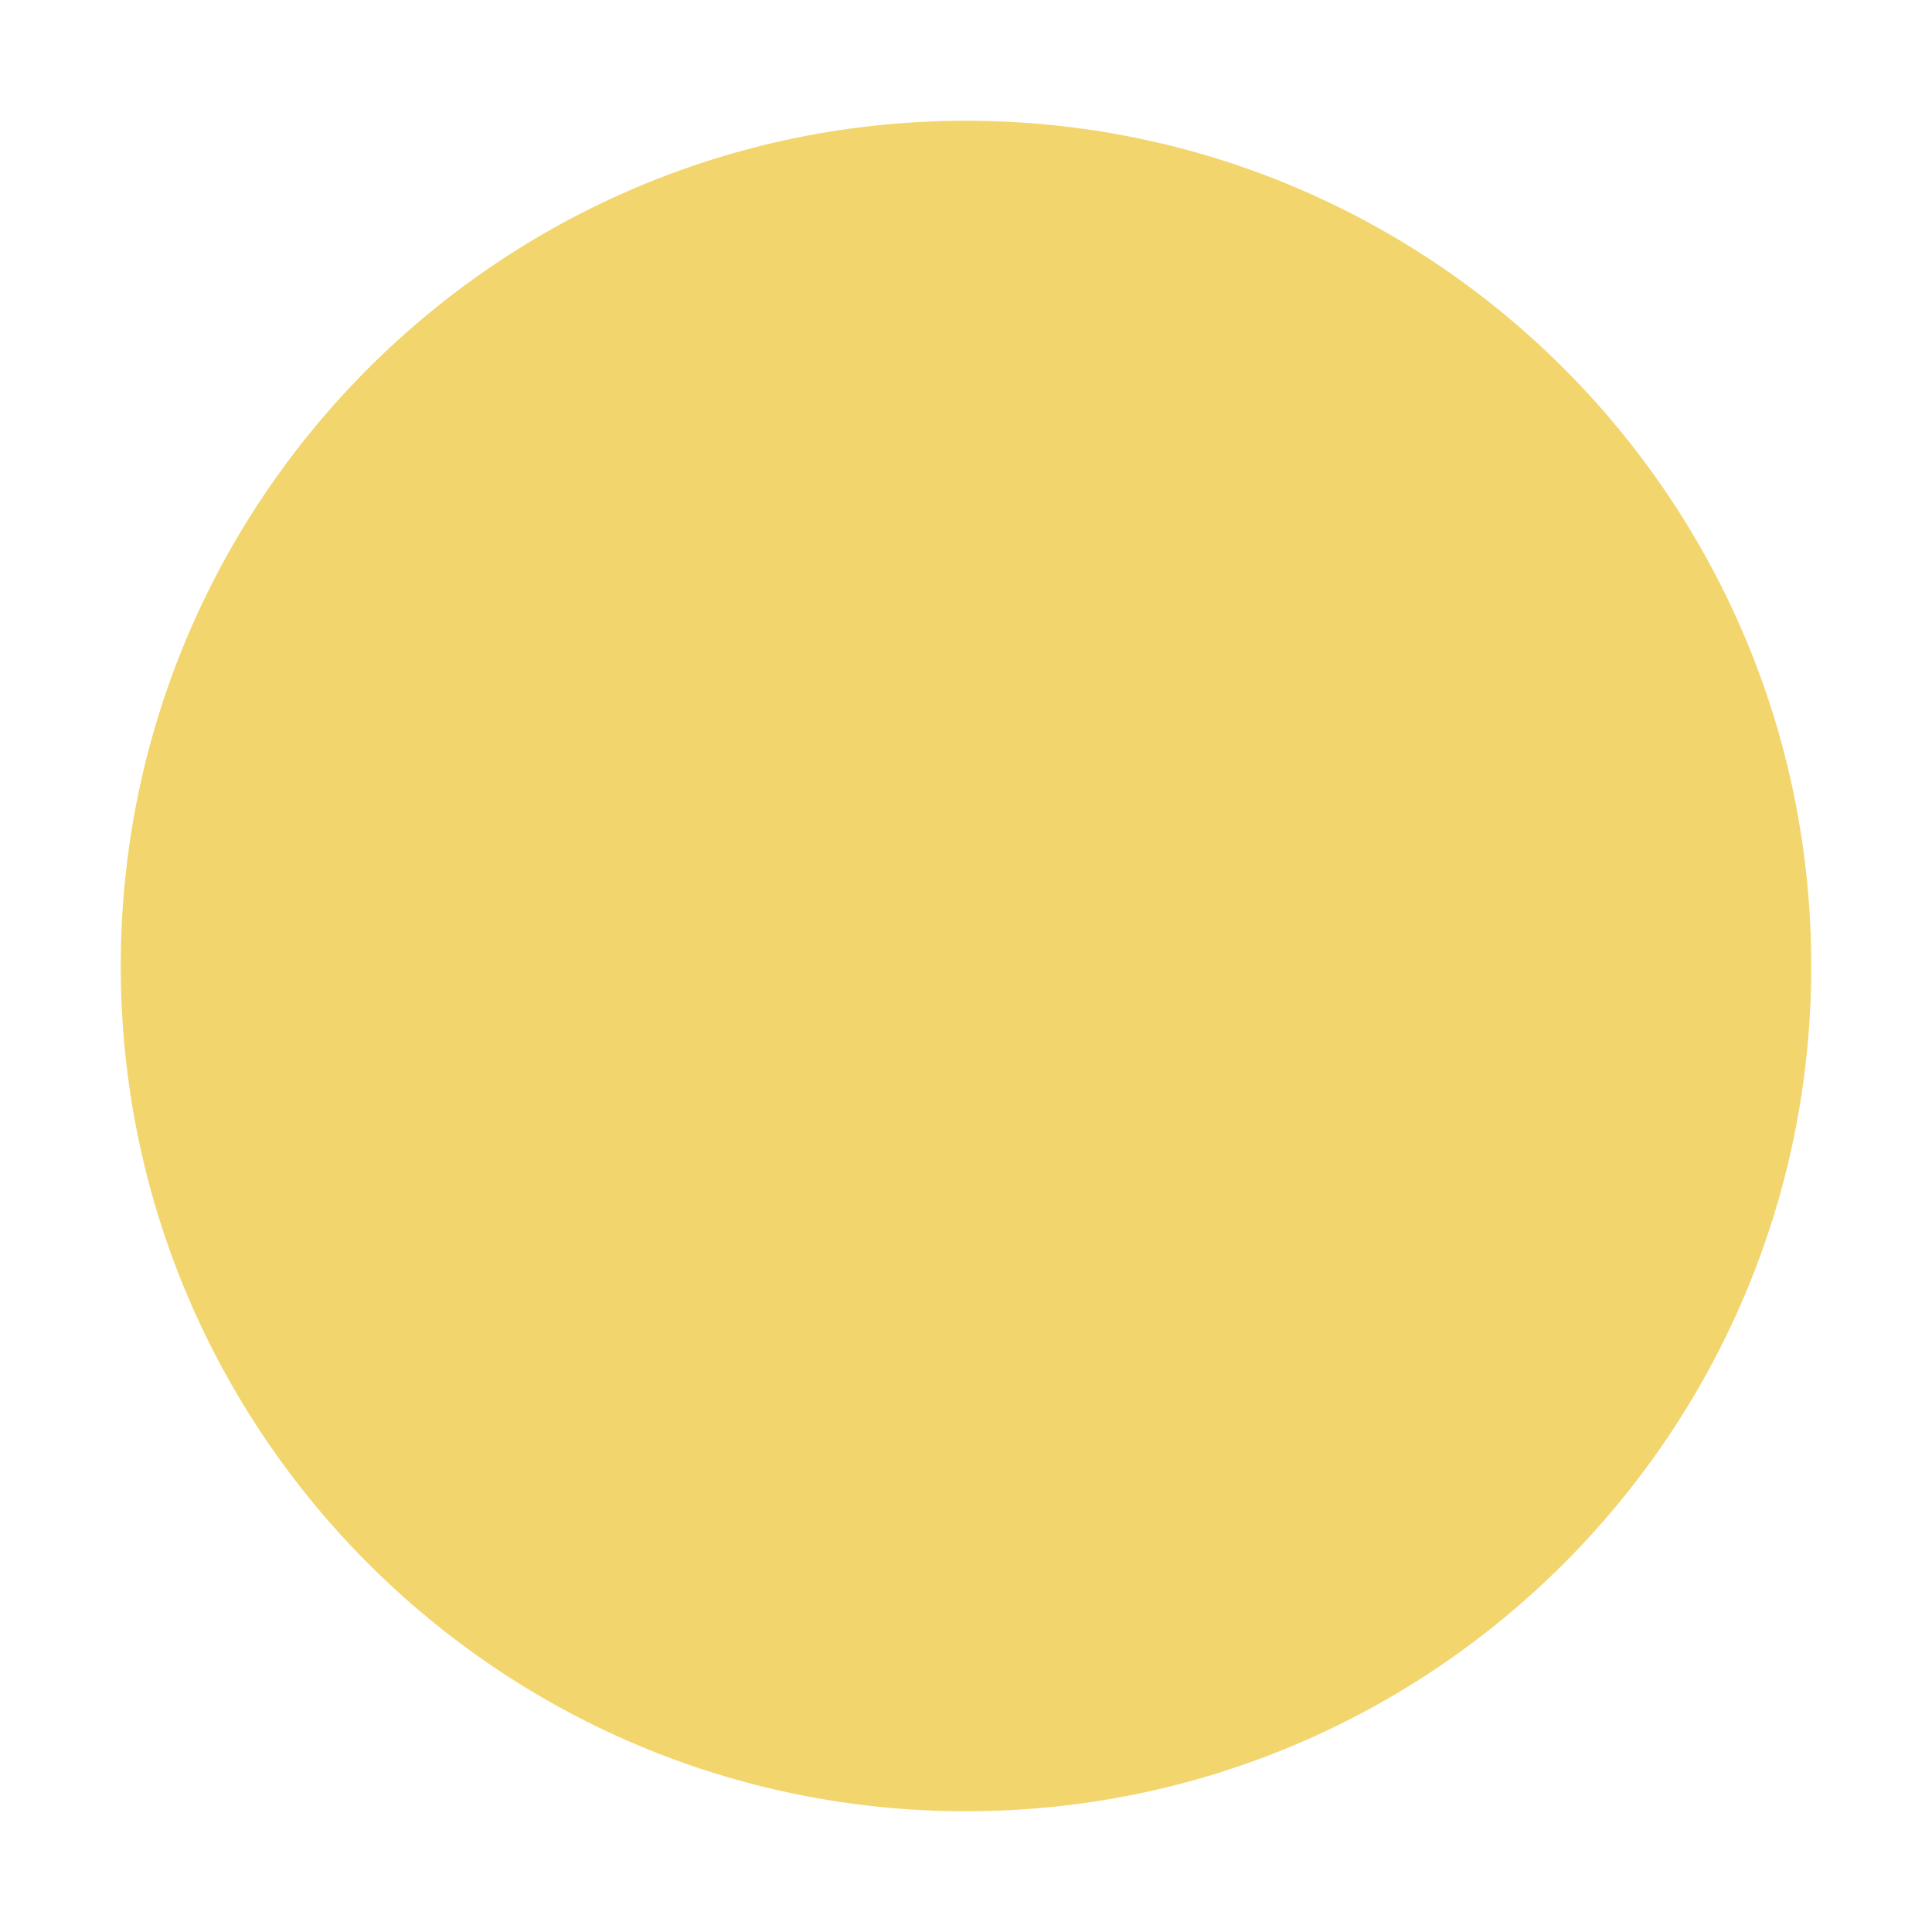
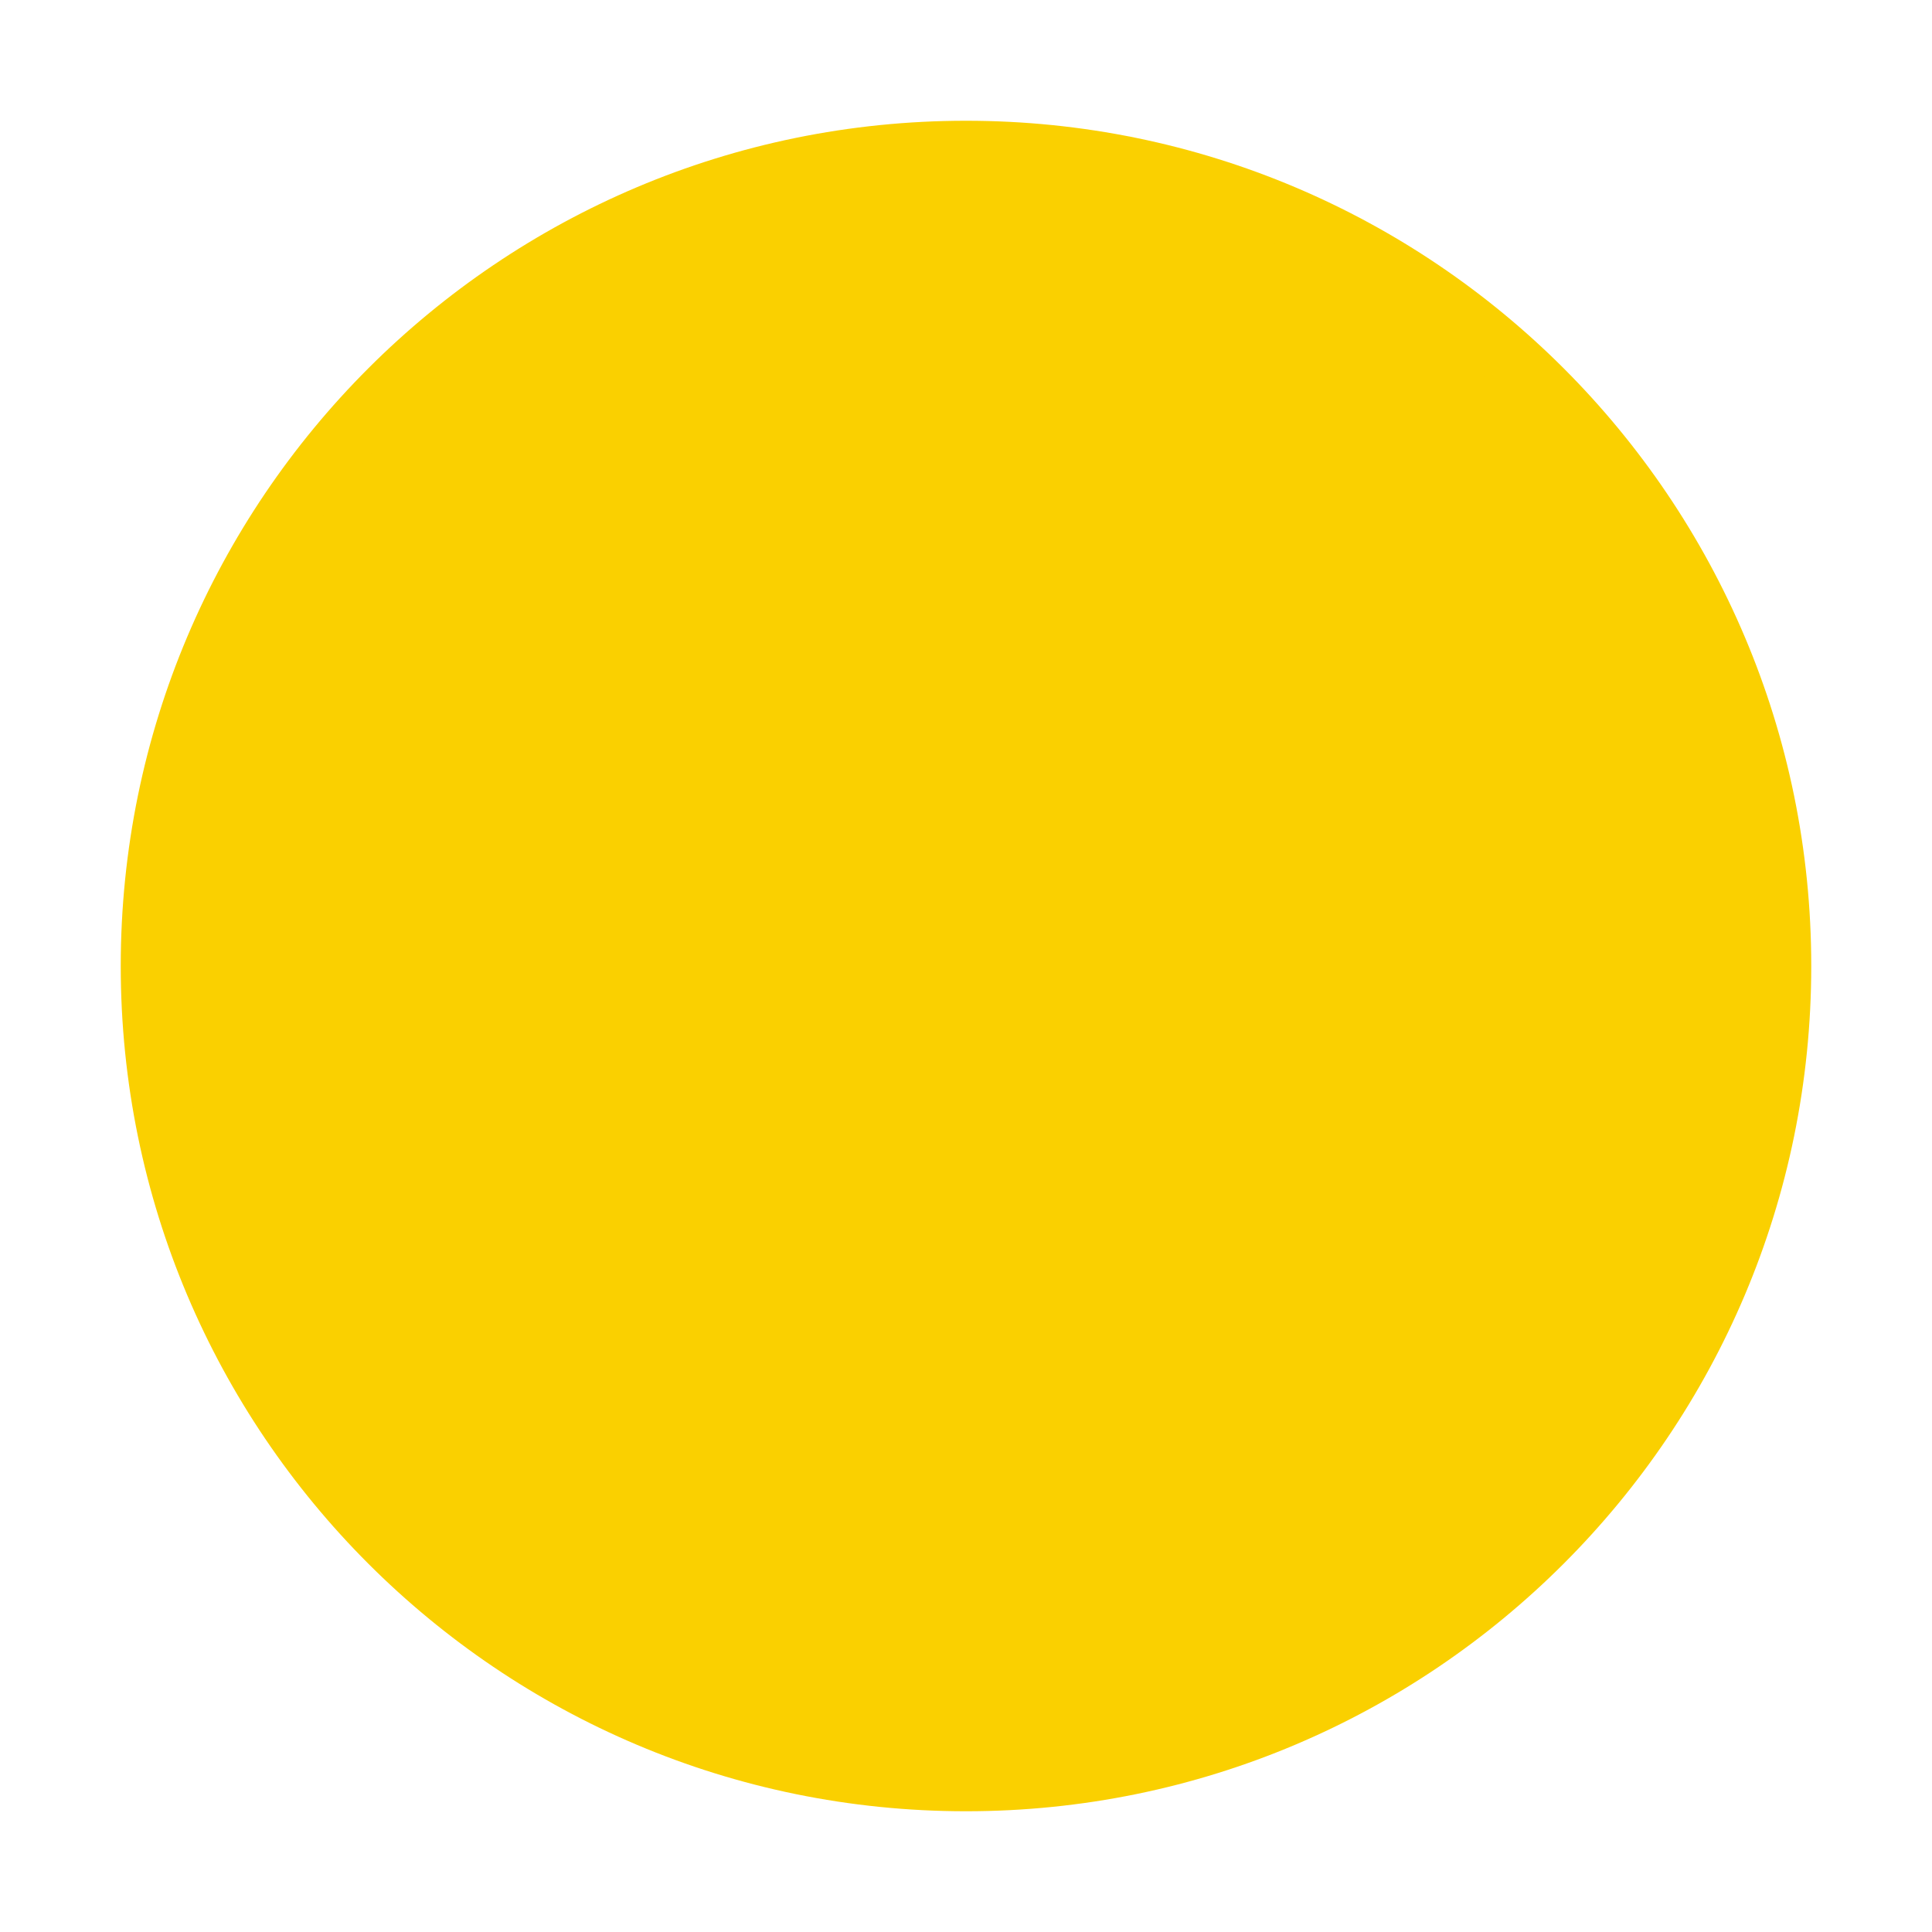
<svg xmlns="http://www.w3.org/2000/svg" width="16" height="16" id="svg2" version="1.1">
  <defs id="defs4" />
  <g id="layer1" transform="translate(-671.1429,-648.5765)">
    <g transform="matrix(0.1265625,0,0,-0.1265625,672.0709,663.0964)" id="g4090">
      <g transform="scale(0.1,0.1)" id="g4092">
        <g transform="matrix(10,0,0,10,-4.003492,0.1181699)" id="g4285">
          <g transform="scale(0.1,0.1)" id="g4287">
            <g transform="matrix(10,0,0,10,4.138891,2.017549)" id="g4413">
              <g transform="scale(0.1,0.1)" id="g4415">
-                 <path id="path4417" style="fill:#f3d56e;fill-opacity:1;fill-rule:evenodd;stroke:none" d="m 558.636,-40.071 c 305.463,0 553.089,247.626 553.089,553.089 0,305.457 -247.627,553.084 -553.089,553.084 -305.461,0 -553.089,-247.627 -553.089,-553.084 0,-305.463 247.627,-553.089 553.089,-553.089" />
-                 <path id="path4419" style="fill:#f3d56e;fill-opacity:1;fill-rule:evenodd;stroke:none" d="m 558.639,-0.565 c 283.642,0 513.578,229.937 513.578,513.583 0,283.641 -229.936,513.578 -513.578,513.578 -283.641,0 -513.583,-229.937 -513.583,-513.578 0,-283.646 229.942,-513.583 513.583,-513.583" />
+                 <path id="path4417" style="fill:#fad000;fill-opacity:1;fill-rule:evenodd;stroke:none" d="m 558.636,-40.071 c 305.463,0 553.089,247.626 553.089,553.089 0,305.457 -247.627,553.084 -553.089,553.084 -305.461,0 -553.089,-247.627 -553.089,-553.084 0,-305.463 247.627,-553.089 553.089,-553.089" />
+                 <path id="path4419" style="fill:#fad000;fill-opacity:1;fill-rule:evenodd;stroke:none" d="m 558.639,-0.565 c 283.642,0 513.578,229.937 513.578,513.583 0,283.641 -229.936,513.578 -513.578,513.578 -283.641,0 -513.583,-229.937 -513.583,-513.578 0,-283.646 229.942,-513.583 513.583,-513.583" />
              </g>
            </g>
          </g>
        </g>
      </g>
    </g>
  </g>
</svg>
